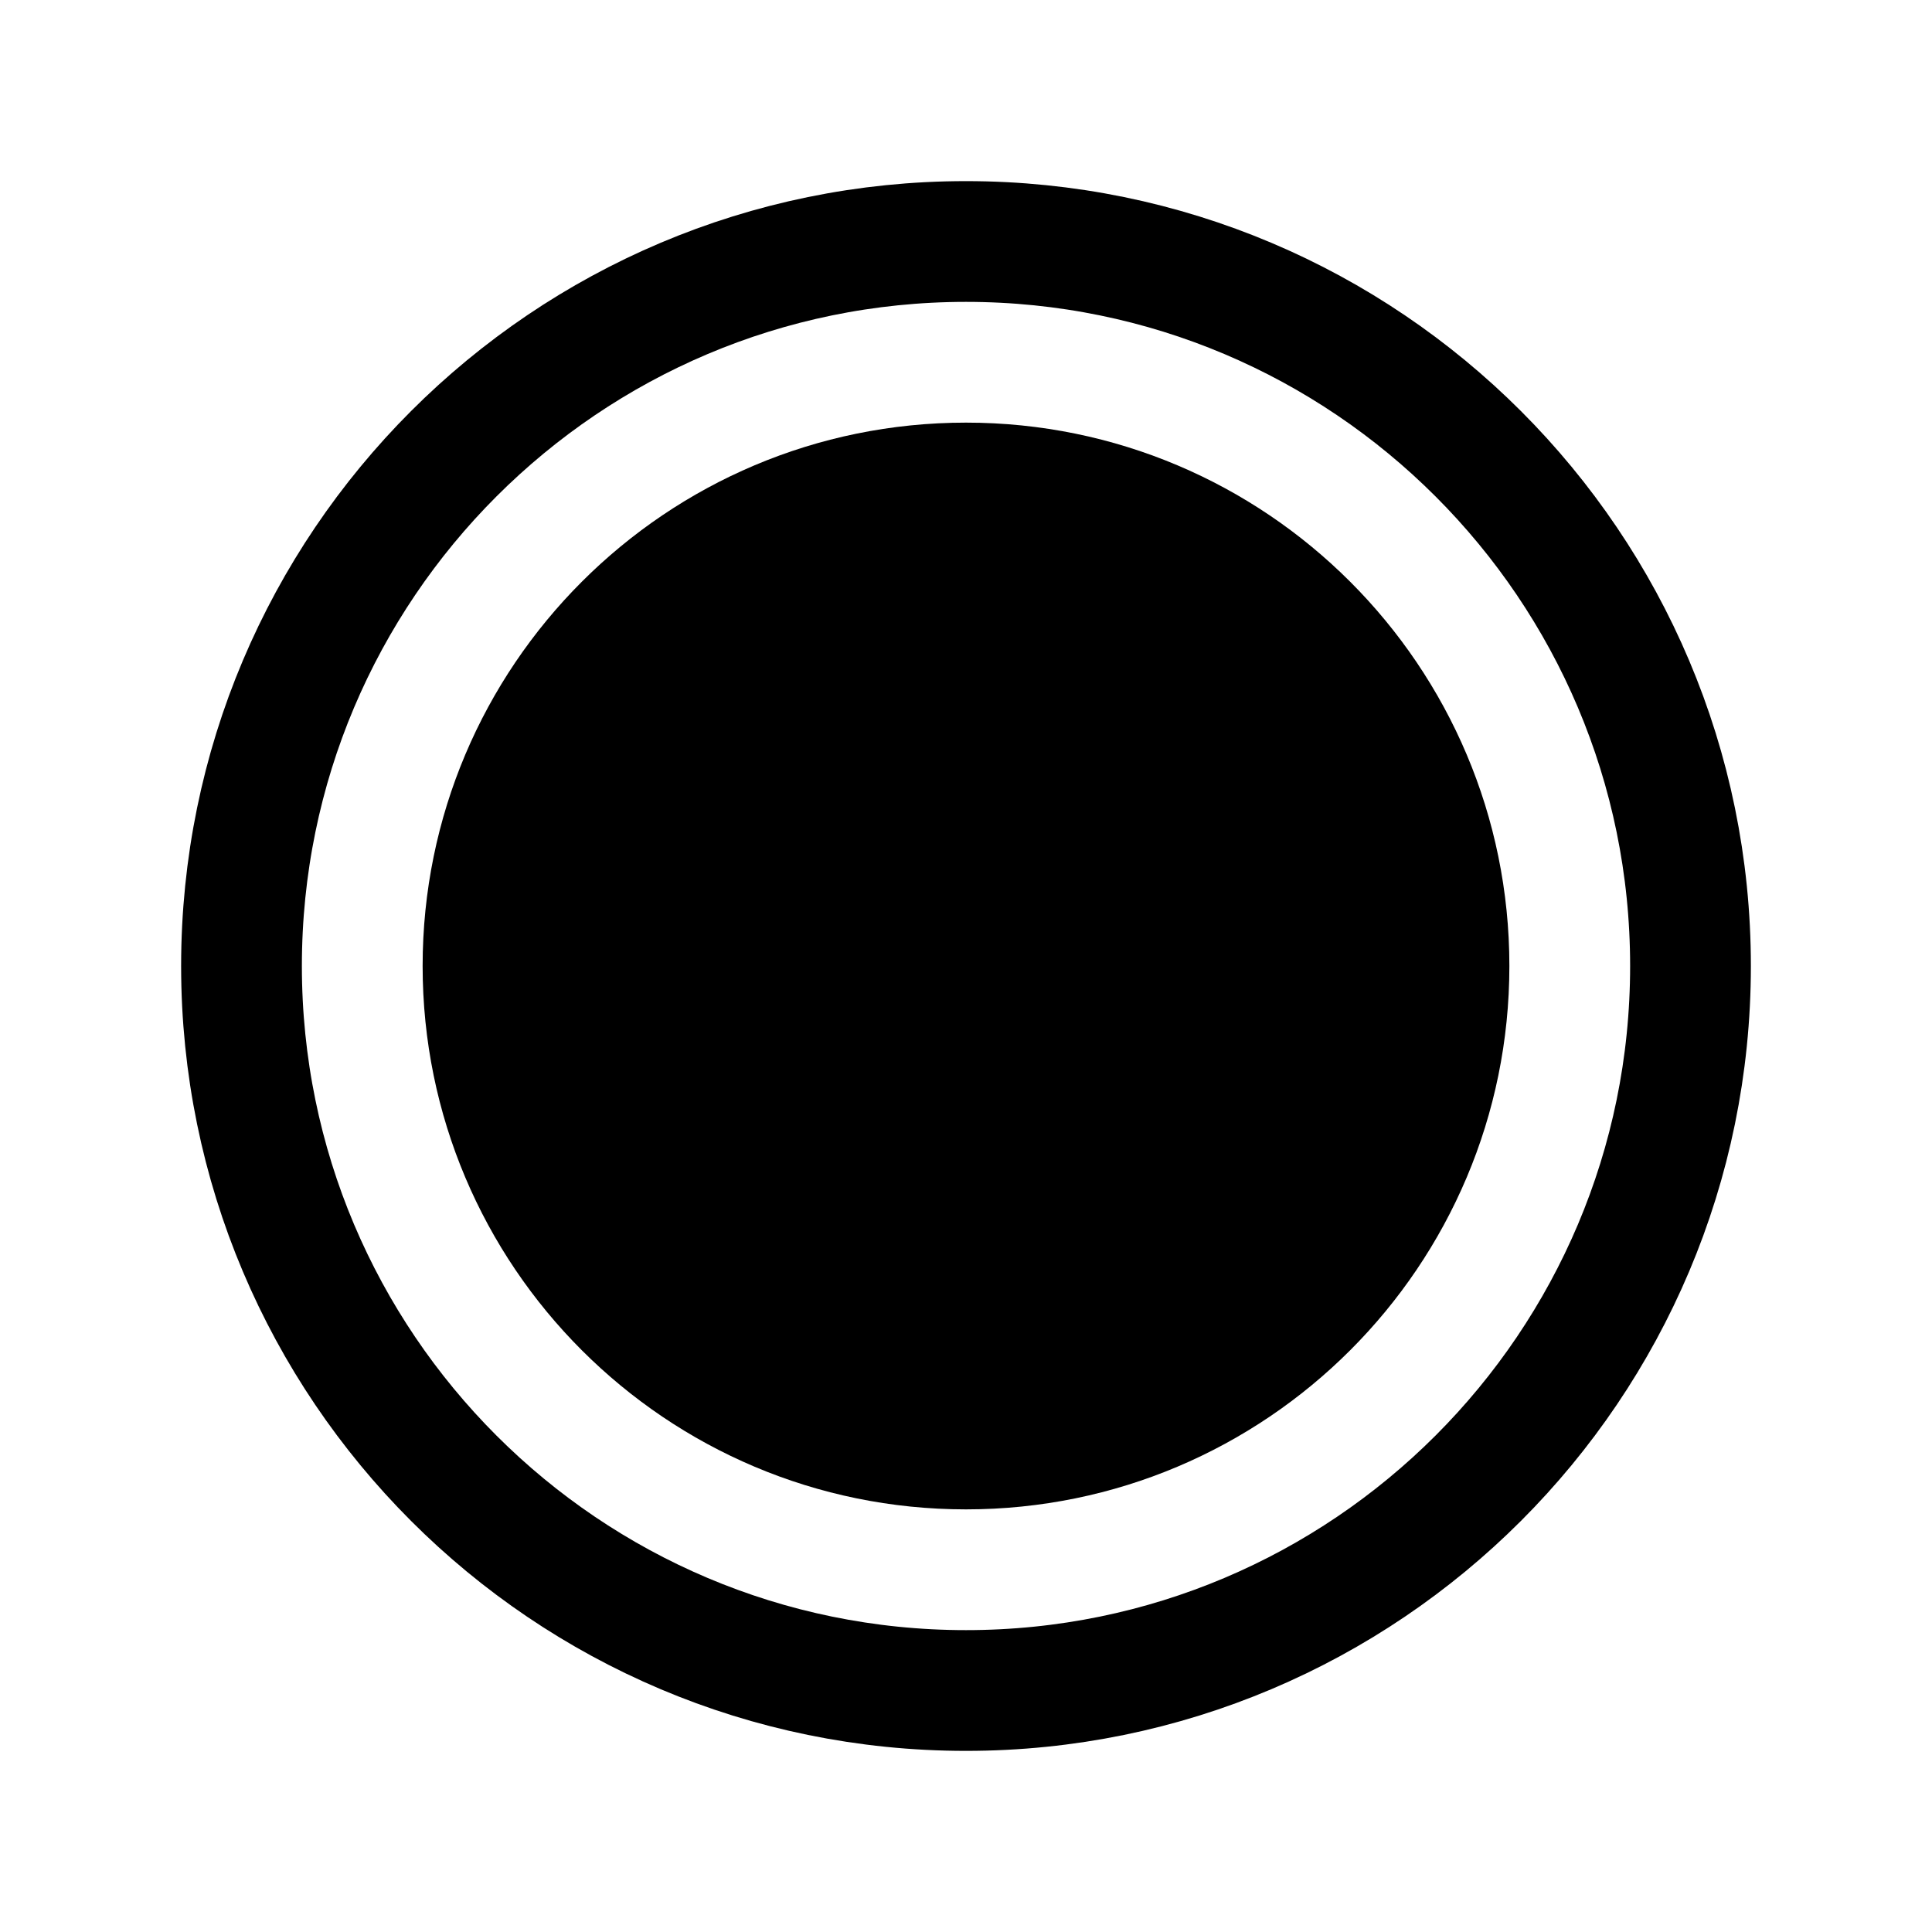
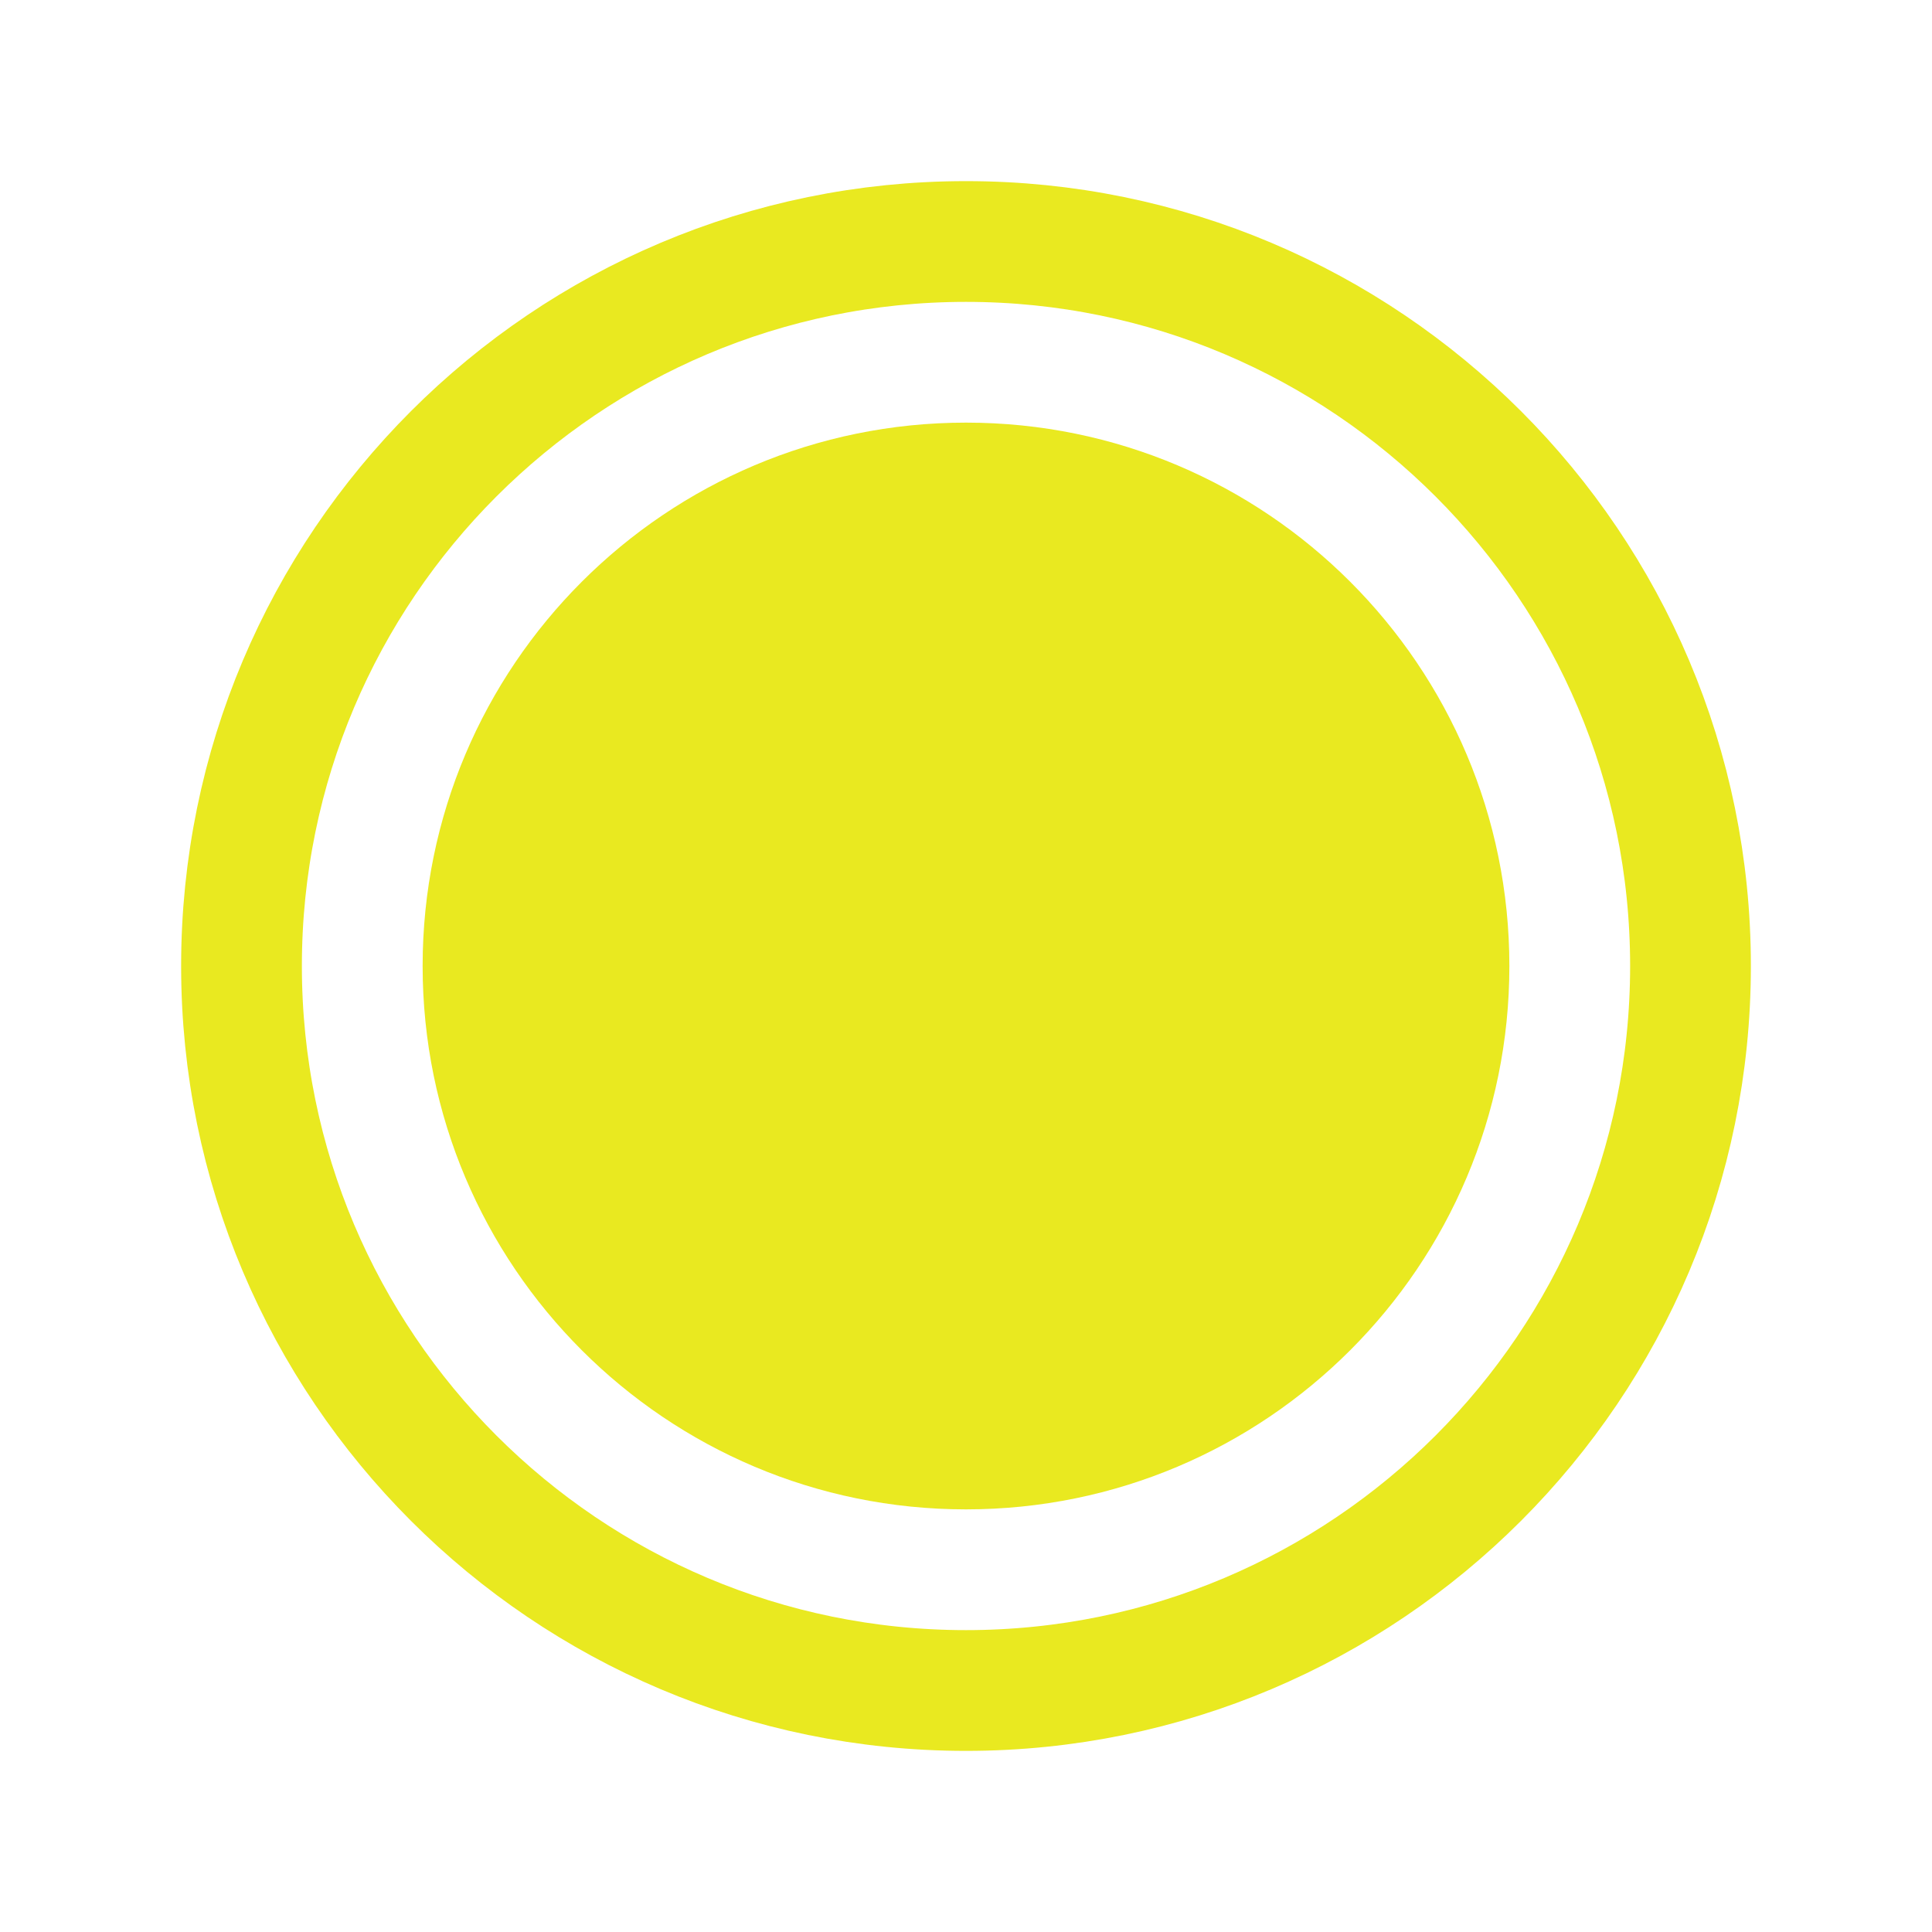
- <svg xmlns="http://www.w3.org/2000/svg" width="800px" height="800px" viewBox="0 0 512 512">
-   <path d="M448,256c0-106-86-192-192-192S64,150,64,256s86,192,192,192S448,362,448,256Z" style="fill:none;stroke:#000000;stroke-miterlimit:10;stroke-width:32px" />
-   <circle cx="256" cy="256" r="144" />
+ <svg xmlns="http://www.w3.org/2000/svg" width="24px" height="24px" viewBox="0 0 512 512">
+   <path d="M448,256c0-106-86-192-192-192S64,150,64,256s86,192,192,192S448,362,448,256Z" style="fill:none;stroke:#E9E920;stroke-miterlimit:10;stroke-width:32px" />
+   <circle cx="256" cy="256" r="144" fill="#E9E920" />
</svg>
